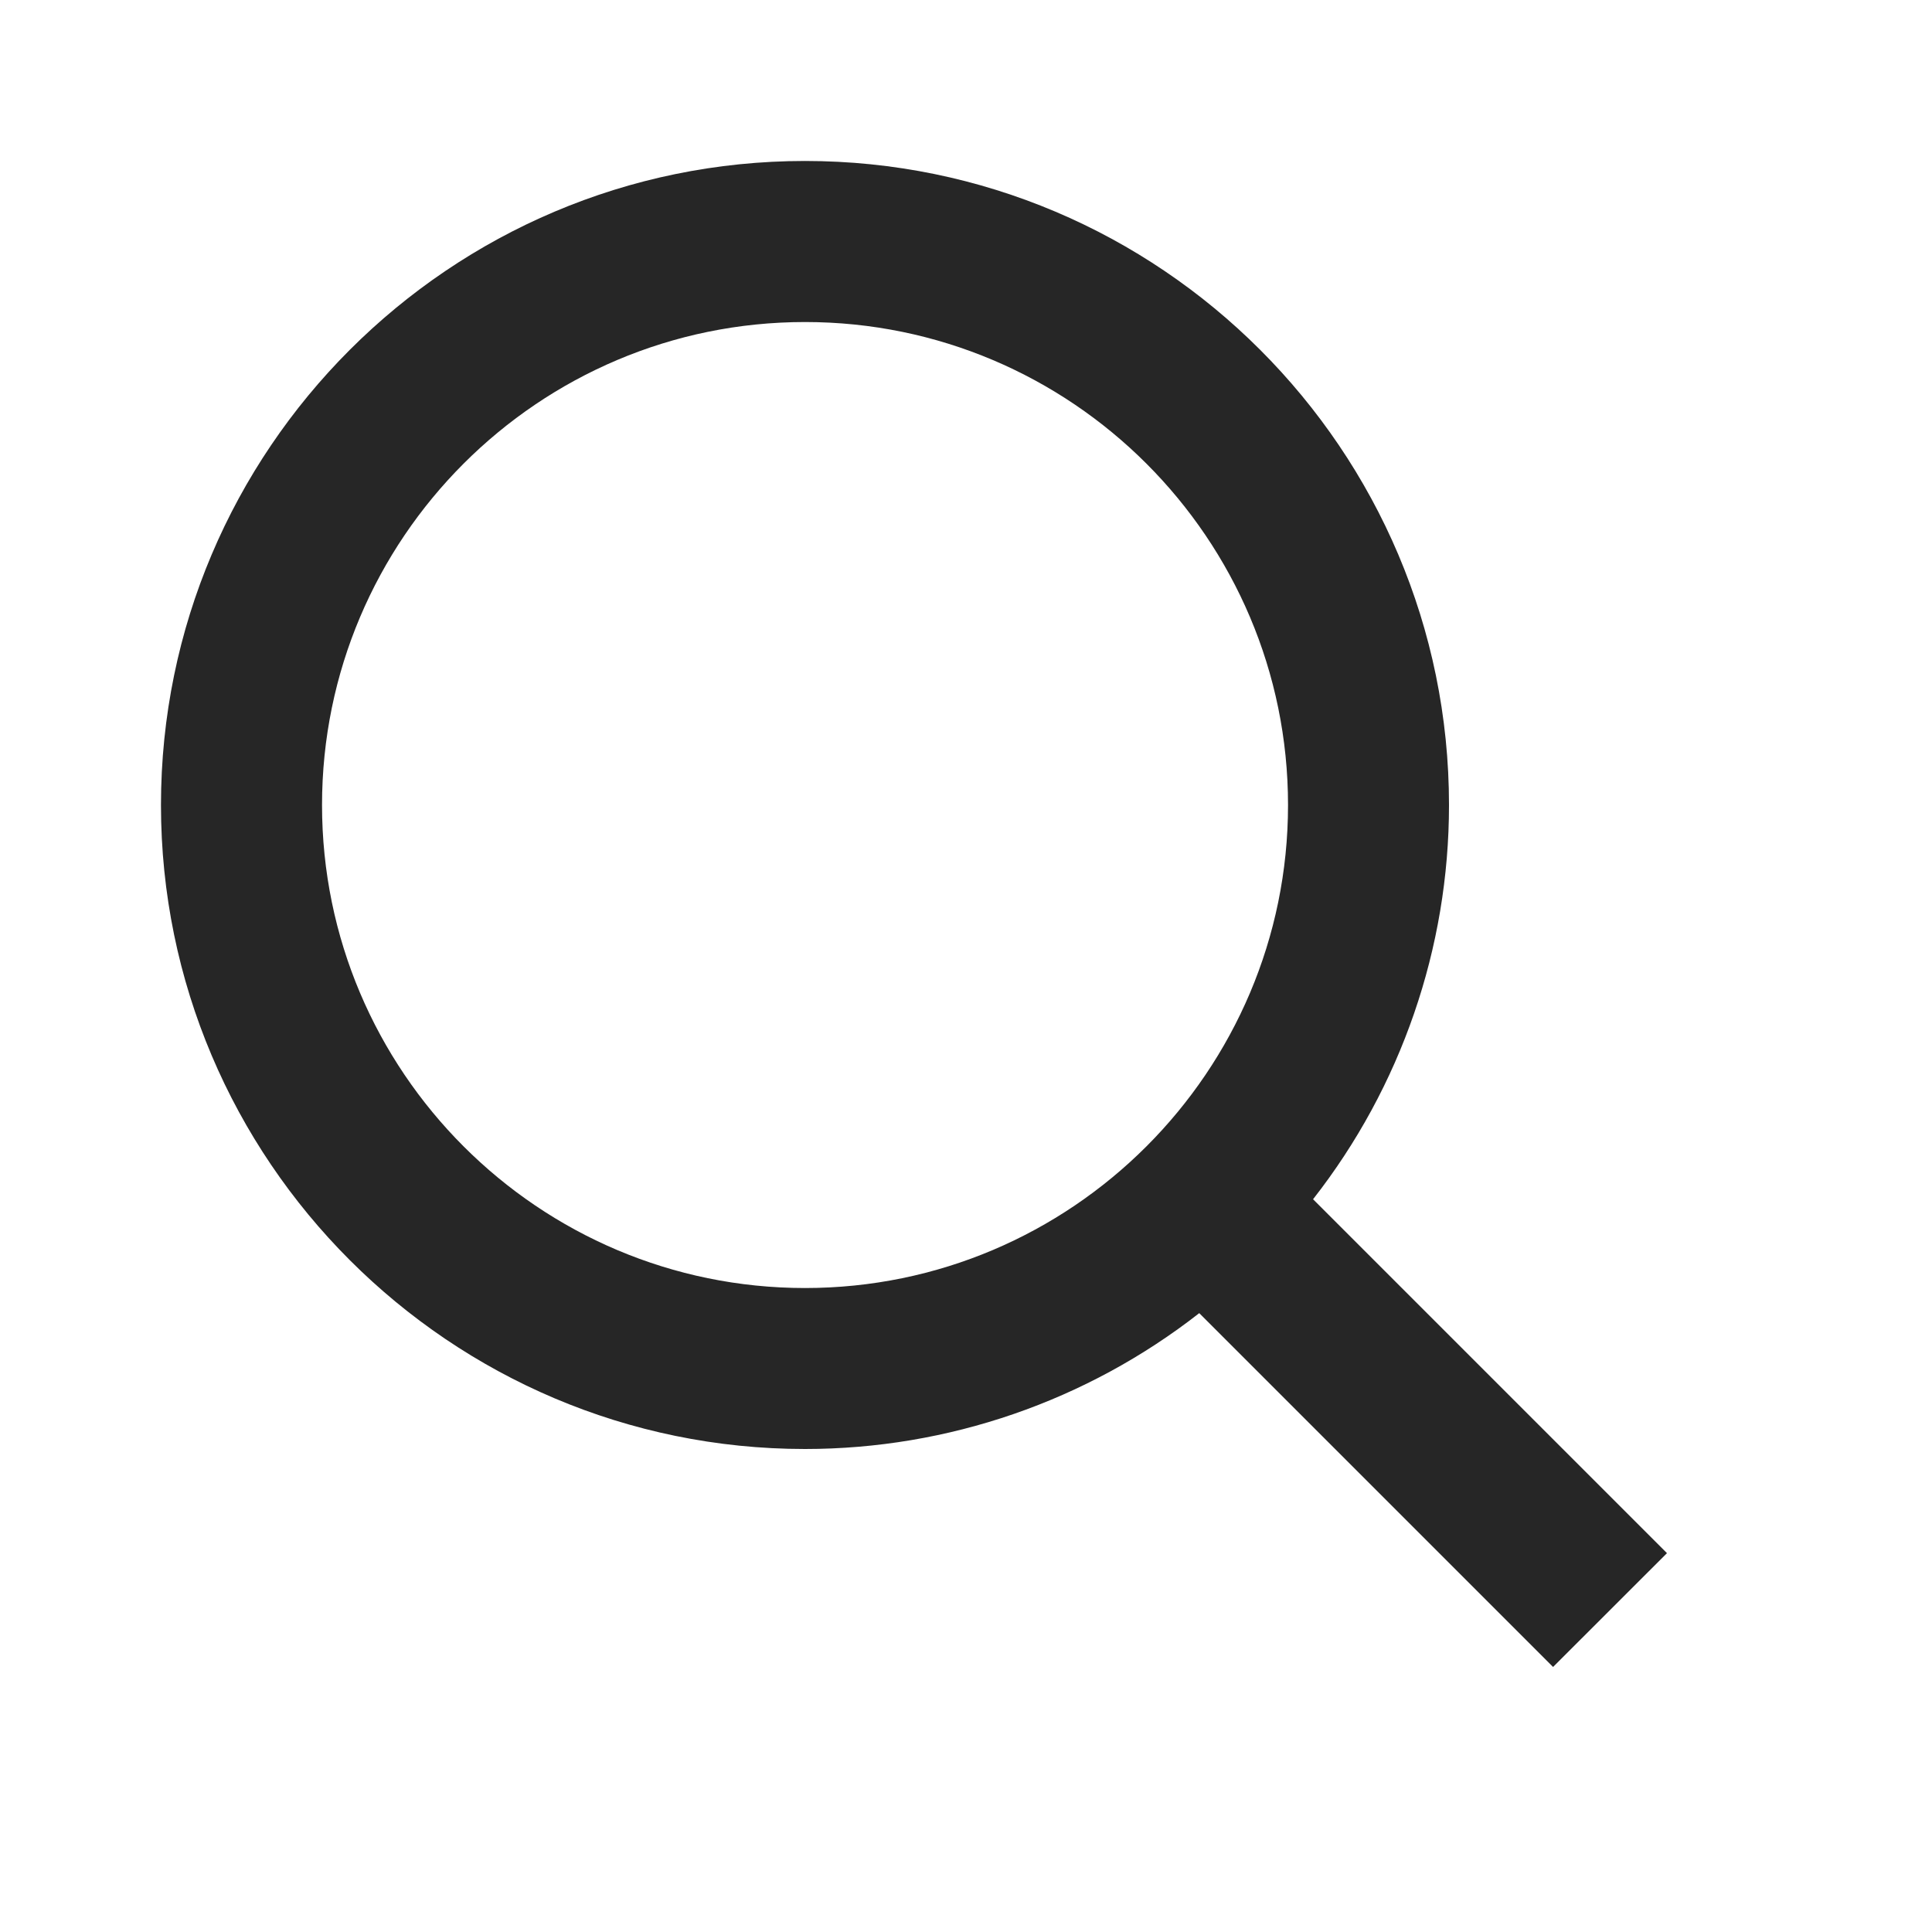
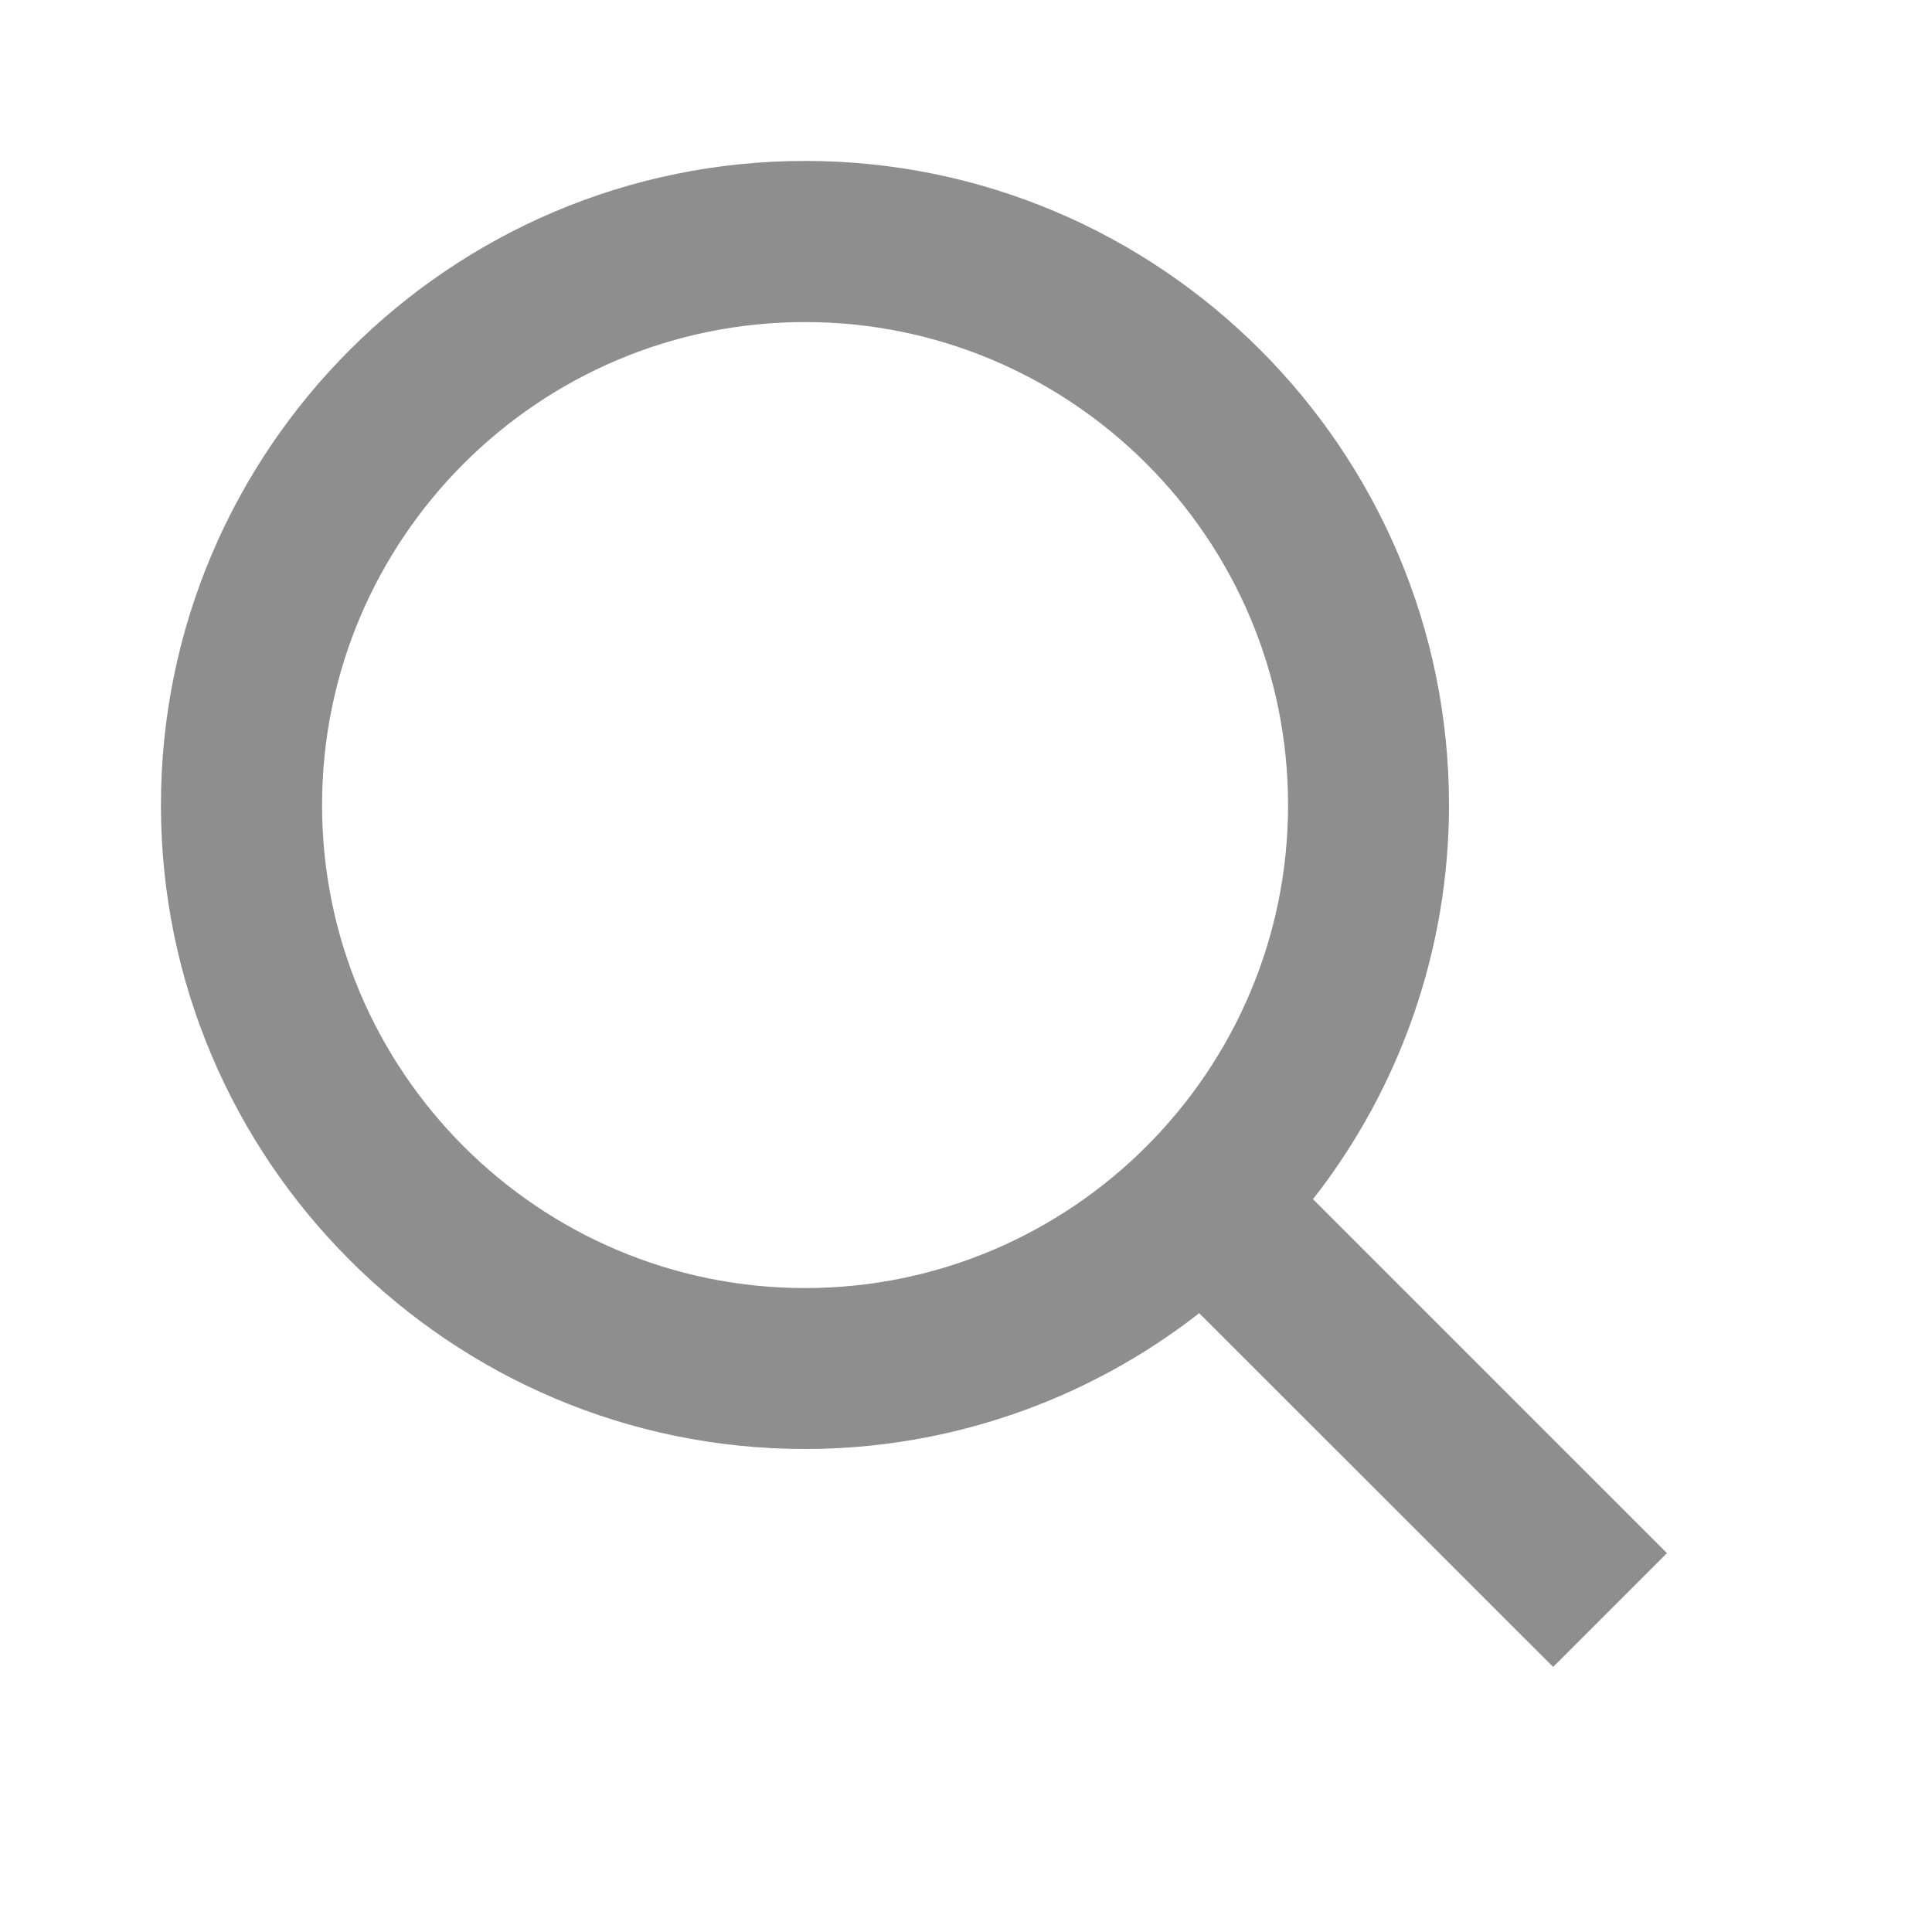
- <svg xmlns="http://www.w3.org/2000/svg" width="22" height="22" viewBox="0 0 22 22" fill="none">
-   <path d="M9.167 16.5C10.794 16.5 12.374 15.955 13.656 14.953L17.685 18.982L18.982 17.686L14.952 13.656C15.955 12.375 16.5 10.794 16.5 9.167C16.5 5.123 13.21 1.833 9.167 1.833C5.123 1.833 1.833 5.123 1.833 9.167C1.833 13.21 5.123 16.5 9.167 16.5ZM9.167 3.667C12.2 3.667 14.667 6.133 14.667 9.167C14.667 12.2 12.2 14.667 9.167 14.667C6.133 14.667 3.667 12.2 3.667 9.167C3.667 6.133 6.133 3.667 9.167 3.667Z" fill="#262626" />
+ <svg xmlns="http://www.w3.org/2000/svg" width="10" height="10" viewBox="0 0 10 10" fill="none">
+   <path d="M4.167 7.5C4.906 7.5 5.625 7.252 6.207 6.797L8.039 8.628L8.628 8.039L6.796 6.207C7.252 5.625 7.5 4.906 7.5 4.167C7.5 2.329 6.005 0.833 4.167 0.833C2.329 0.833 0.833 2.329 0.833 4.167C0.833 6.005 2.329 7.5 4.167 7.5ZM4.167 1.667C5.545 1.667 6.667 2.788 6.667 4.167C6.667 5.545 5.545 6.667 4.167 6.667C2.788 6.667 1.667 5.545 1.667 4.167C1.667 2.788 2.788 1.667 4.167 1.667Z" fill="#8E8E8E" />
</svg>
